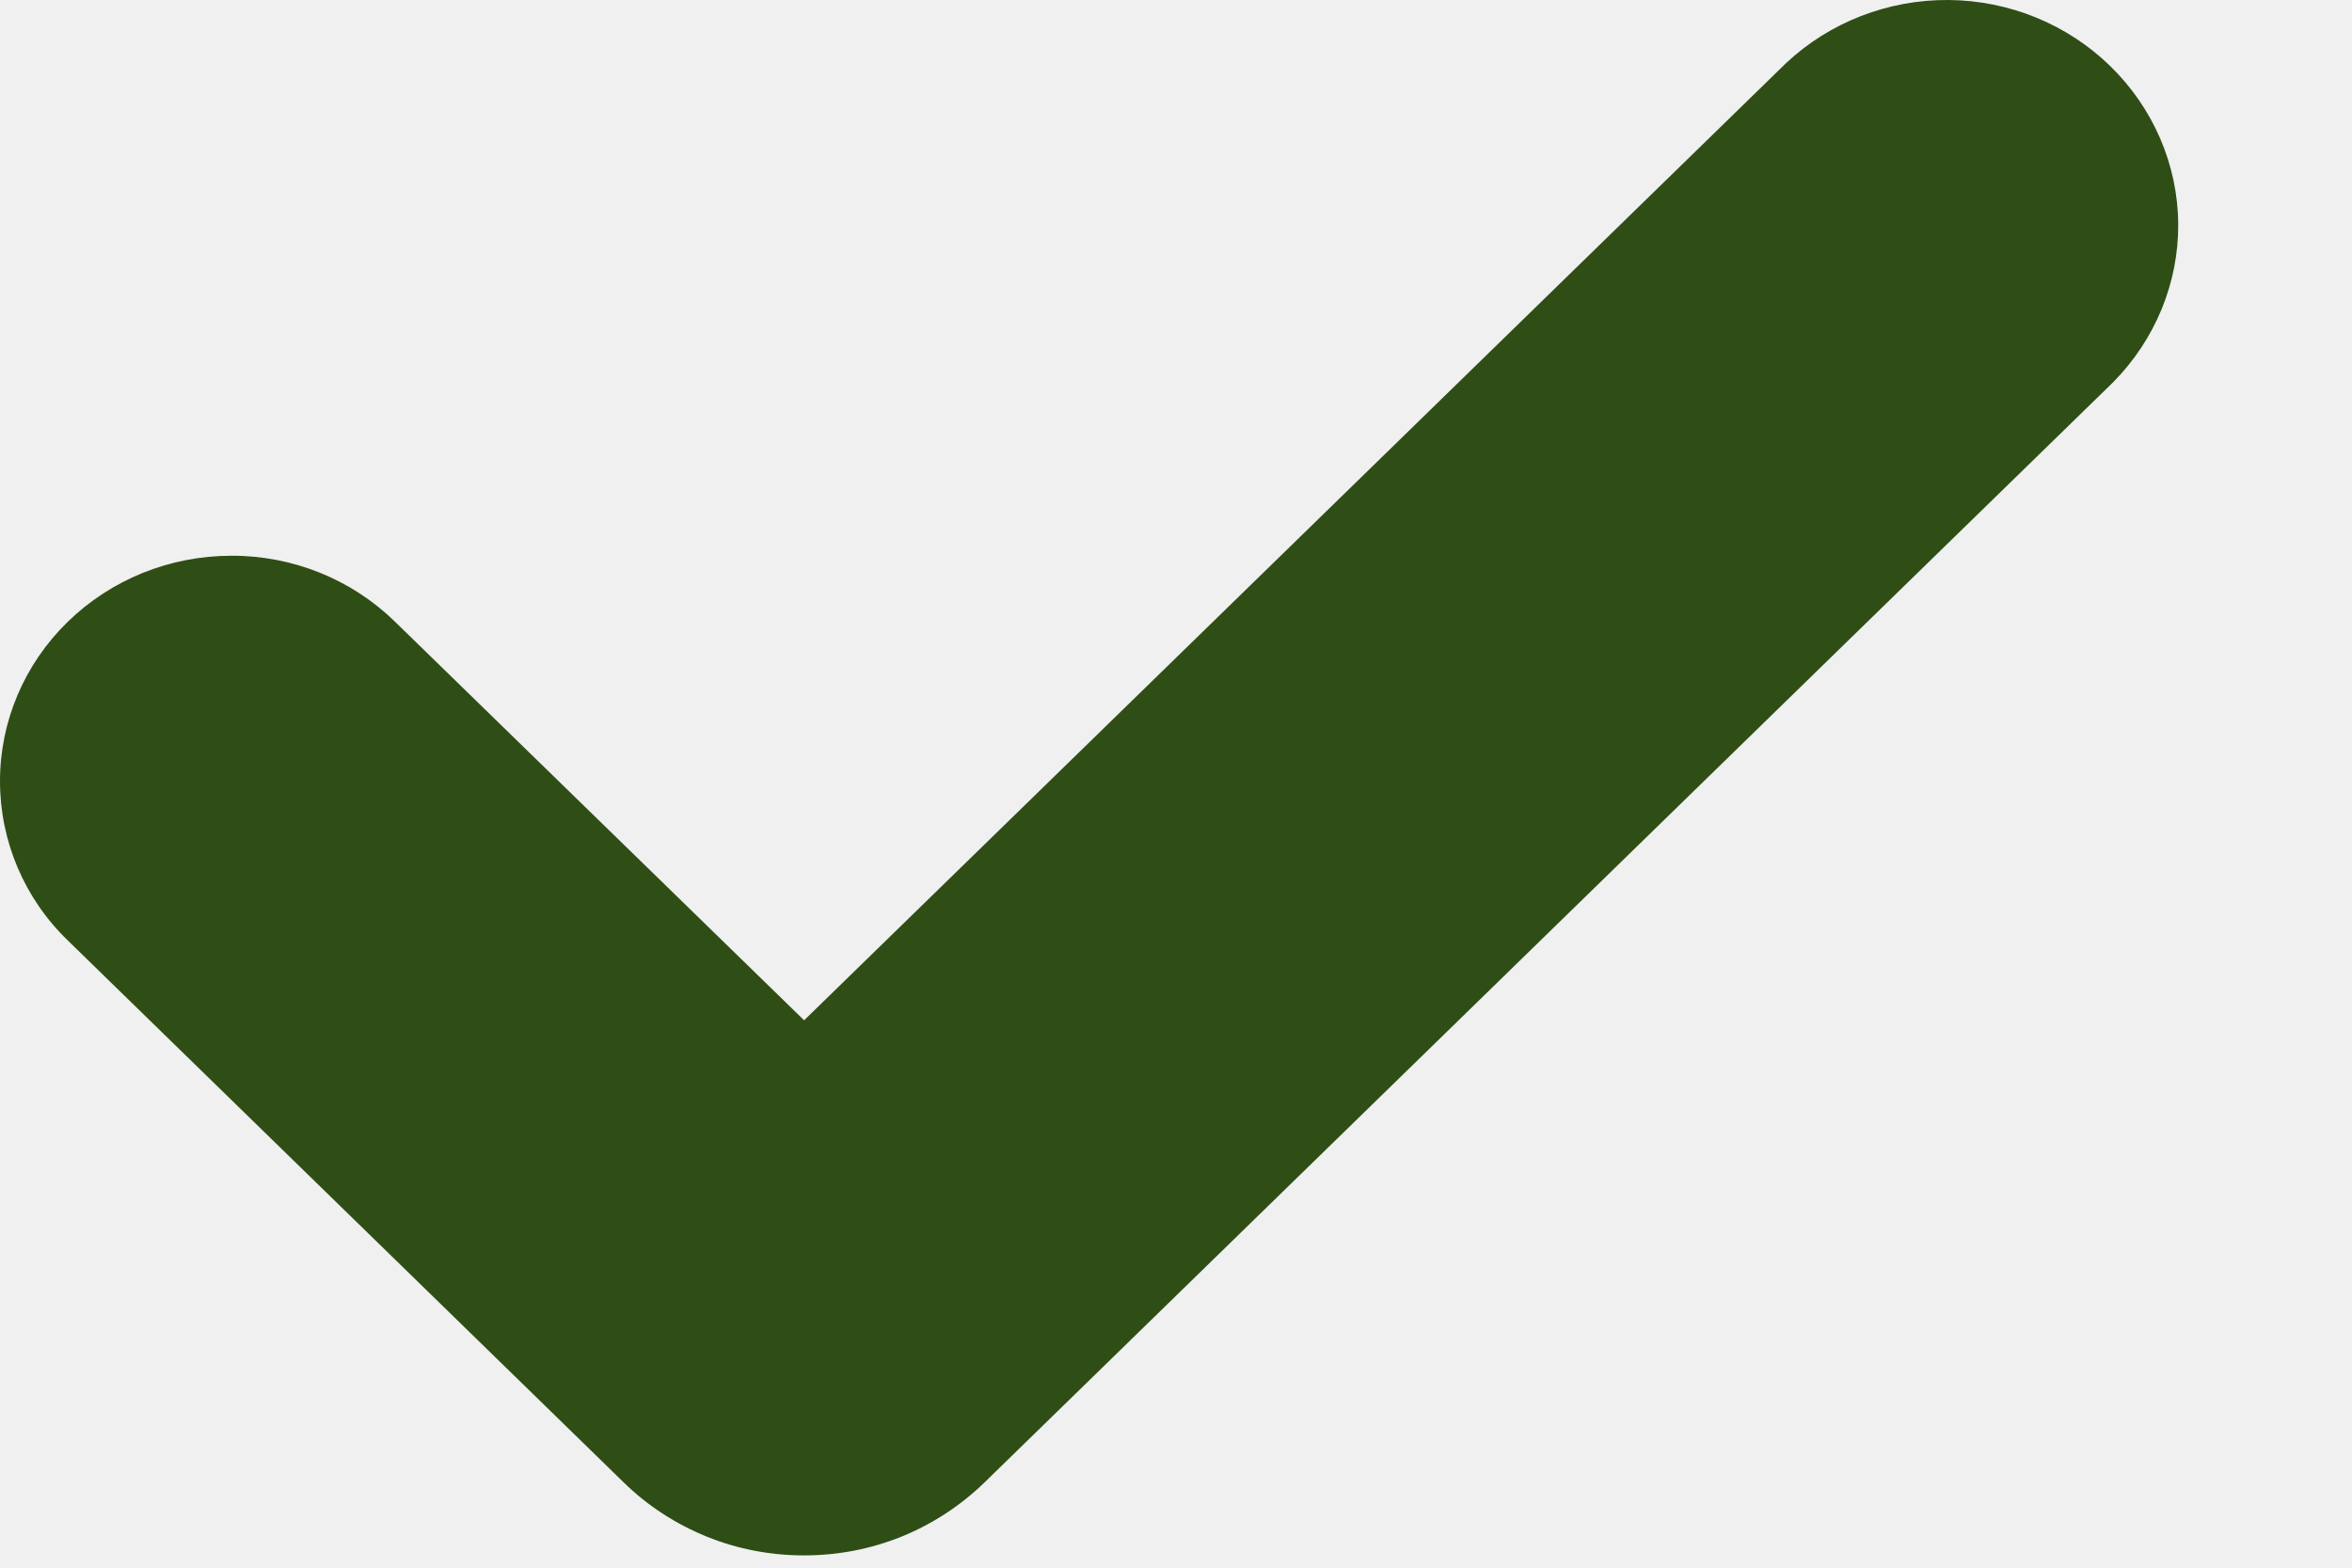
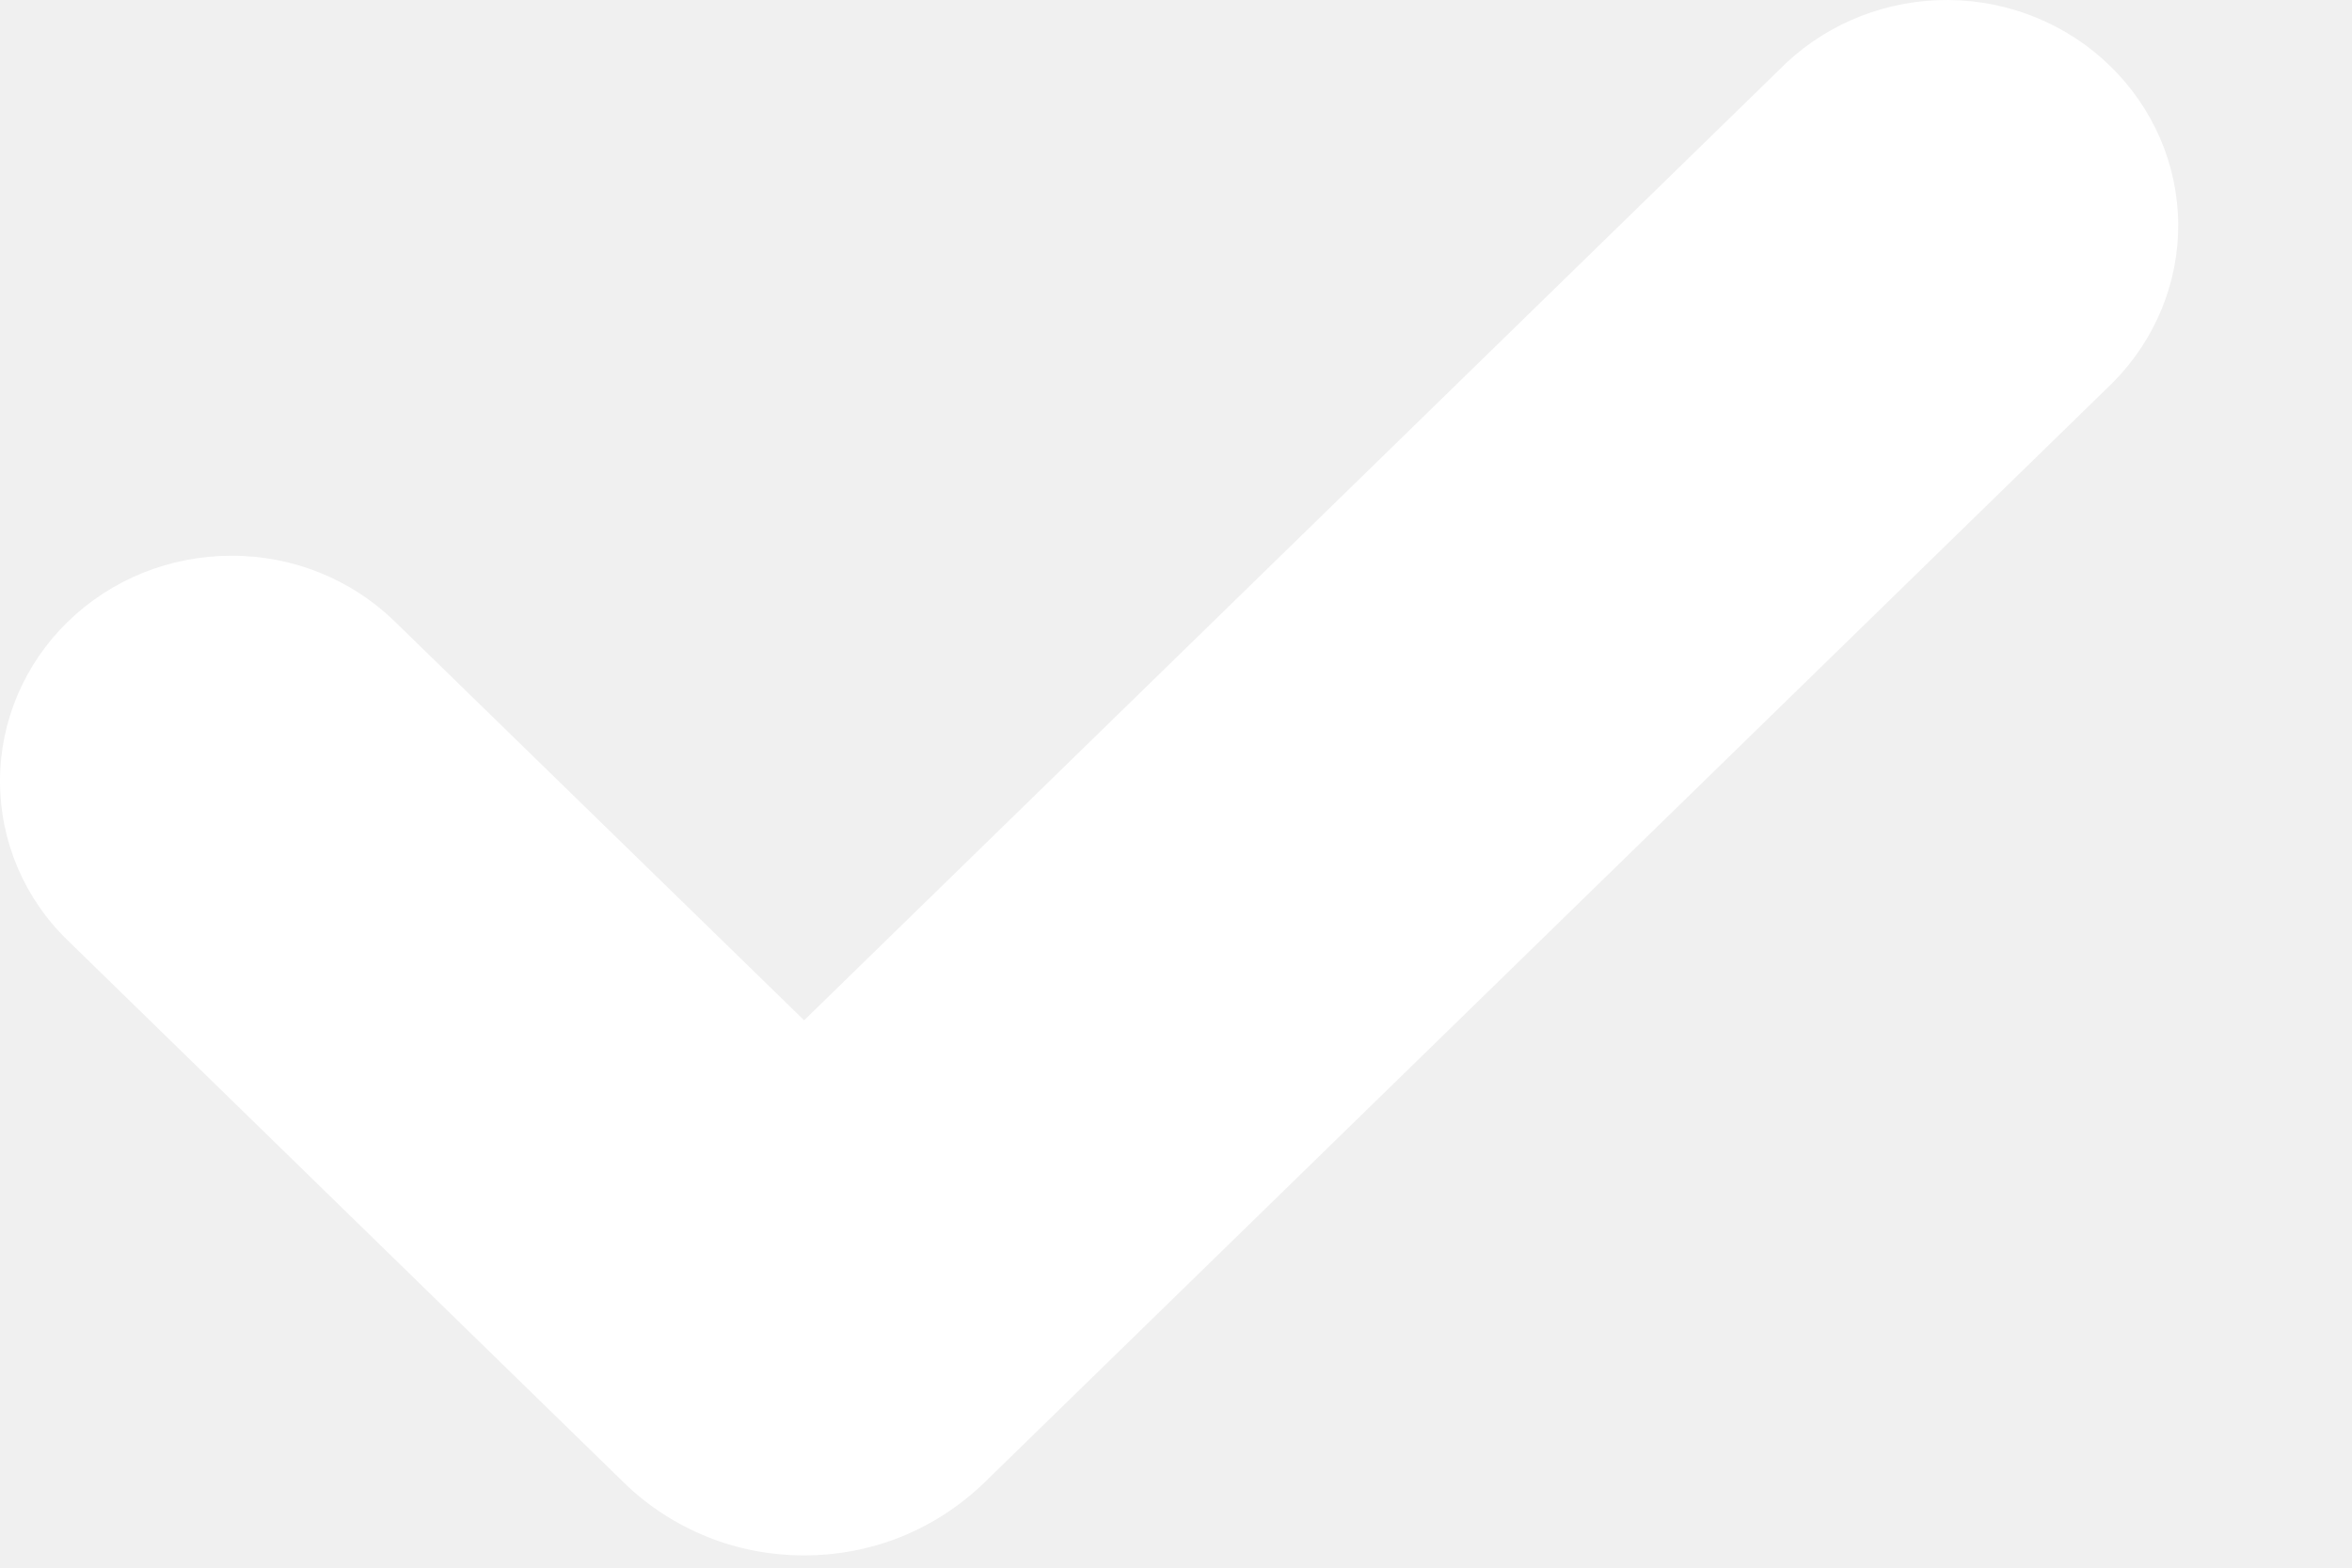
<svg xmlns="http://www.w3.org/2000/svg" width="9" height="6" viewBox="0 0 9 6" fill="none">
-   <path fill-rule="evenodd" clip-rule="evenodd" d="M6.834 0.242L3.077 3.905L1.511 2.379C1.345 2.217 1.12 2.126 0.885 2.127C0.65 2.127 0.425 2.218 0.259 2.38C0.093 2.542 -8.29621e-05 2.761 5.5403e-08 2.99C8.30729e-05 3.219 0.093 3.439 0.26 3.6L2.388 5.675C2.478 5.763 2.586 5.833 2.704 5.881C2.822 5.929 2.949 5.953 3.077 5.953C3.205 5.953 3.331 5.929 3.45 5.881C3.568 5.833 3.675 5.763 3.766 5.675L8.086 1.463C8.247 1.3 8.337 1.082 8.335 0.856C8.333 0.629 8.239 0.413 8.075 0.253C7.911 0.093 7.689 0.002 7.457 3.2625e-05C7.225 -0.002 7.001 0.085 6.834 0.242Z" fill="#2E4E16" />
+   <path fill-rule="evenodd" clip-rule="evenodd" d="M6.834 0.242L3.077 3.905L1.511 2.379C1.345 2.217 1.12 2.126 0.885 2.127C0.65 2.127 0.425 2.218 0.259 2.38C0.093 2.542 -8.29621e-05 2.761 5.5403e-08 2.99C8.30729e-05 3.219 0.093 3.439 0.26 3.6L2.388 5.675C2.478 5.763 2.586 5.833 2.704 5.881C2.822 5.929 2.949 5.953 3.077 5.953C3.205 5.953 3.331 5.929 3.45 5.881C3.568 5.833 3.675 5.763 3.766 5.675L8.086 1.463C8.247 1.3 8.337 1.082 8.335 0.856C8.333 0.629 8.239 0.413 8.075 0.253C7.911 0.093 7.689 0.002 7.457 3.2625e-05C7.225 -0.002 7.001 0.085 6.834 0.242Z" fill="#ffffff" />
</svg>
